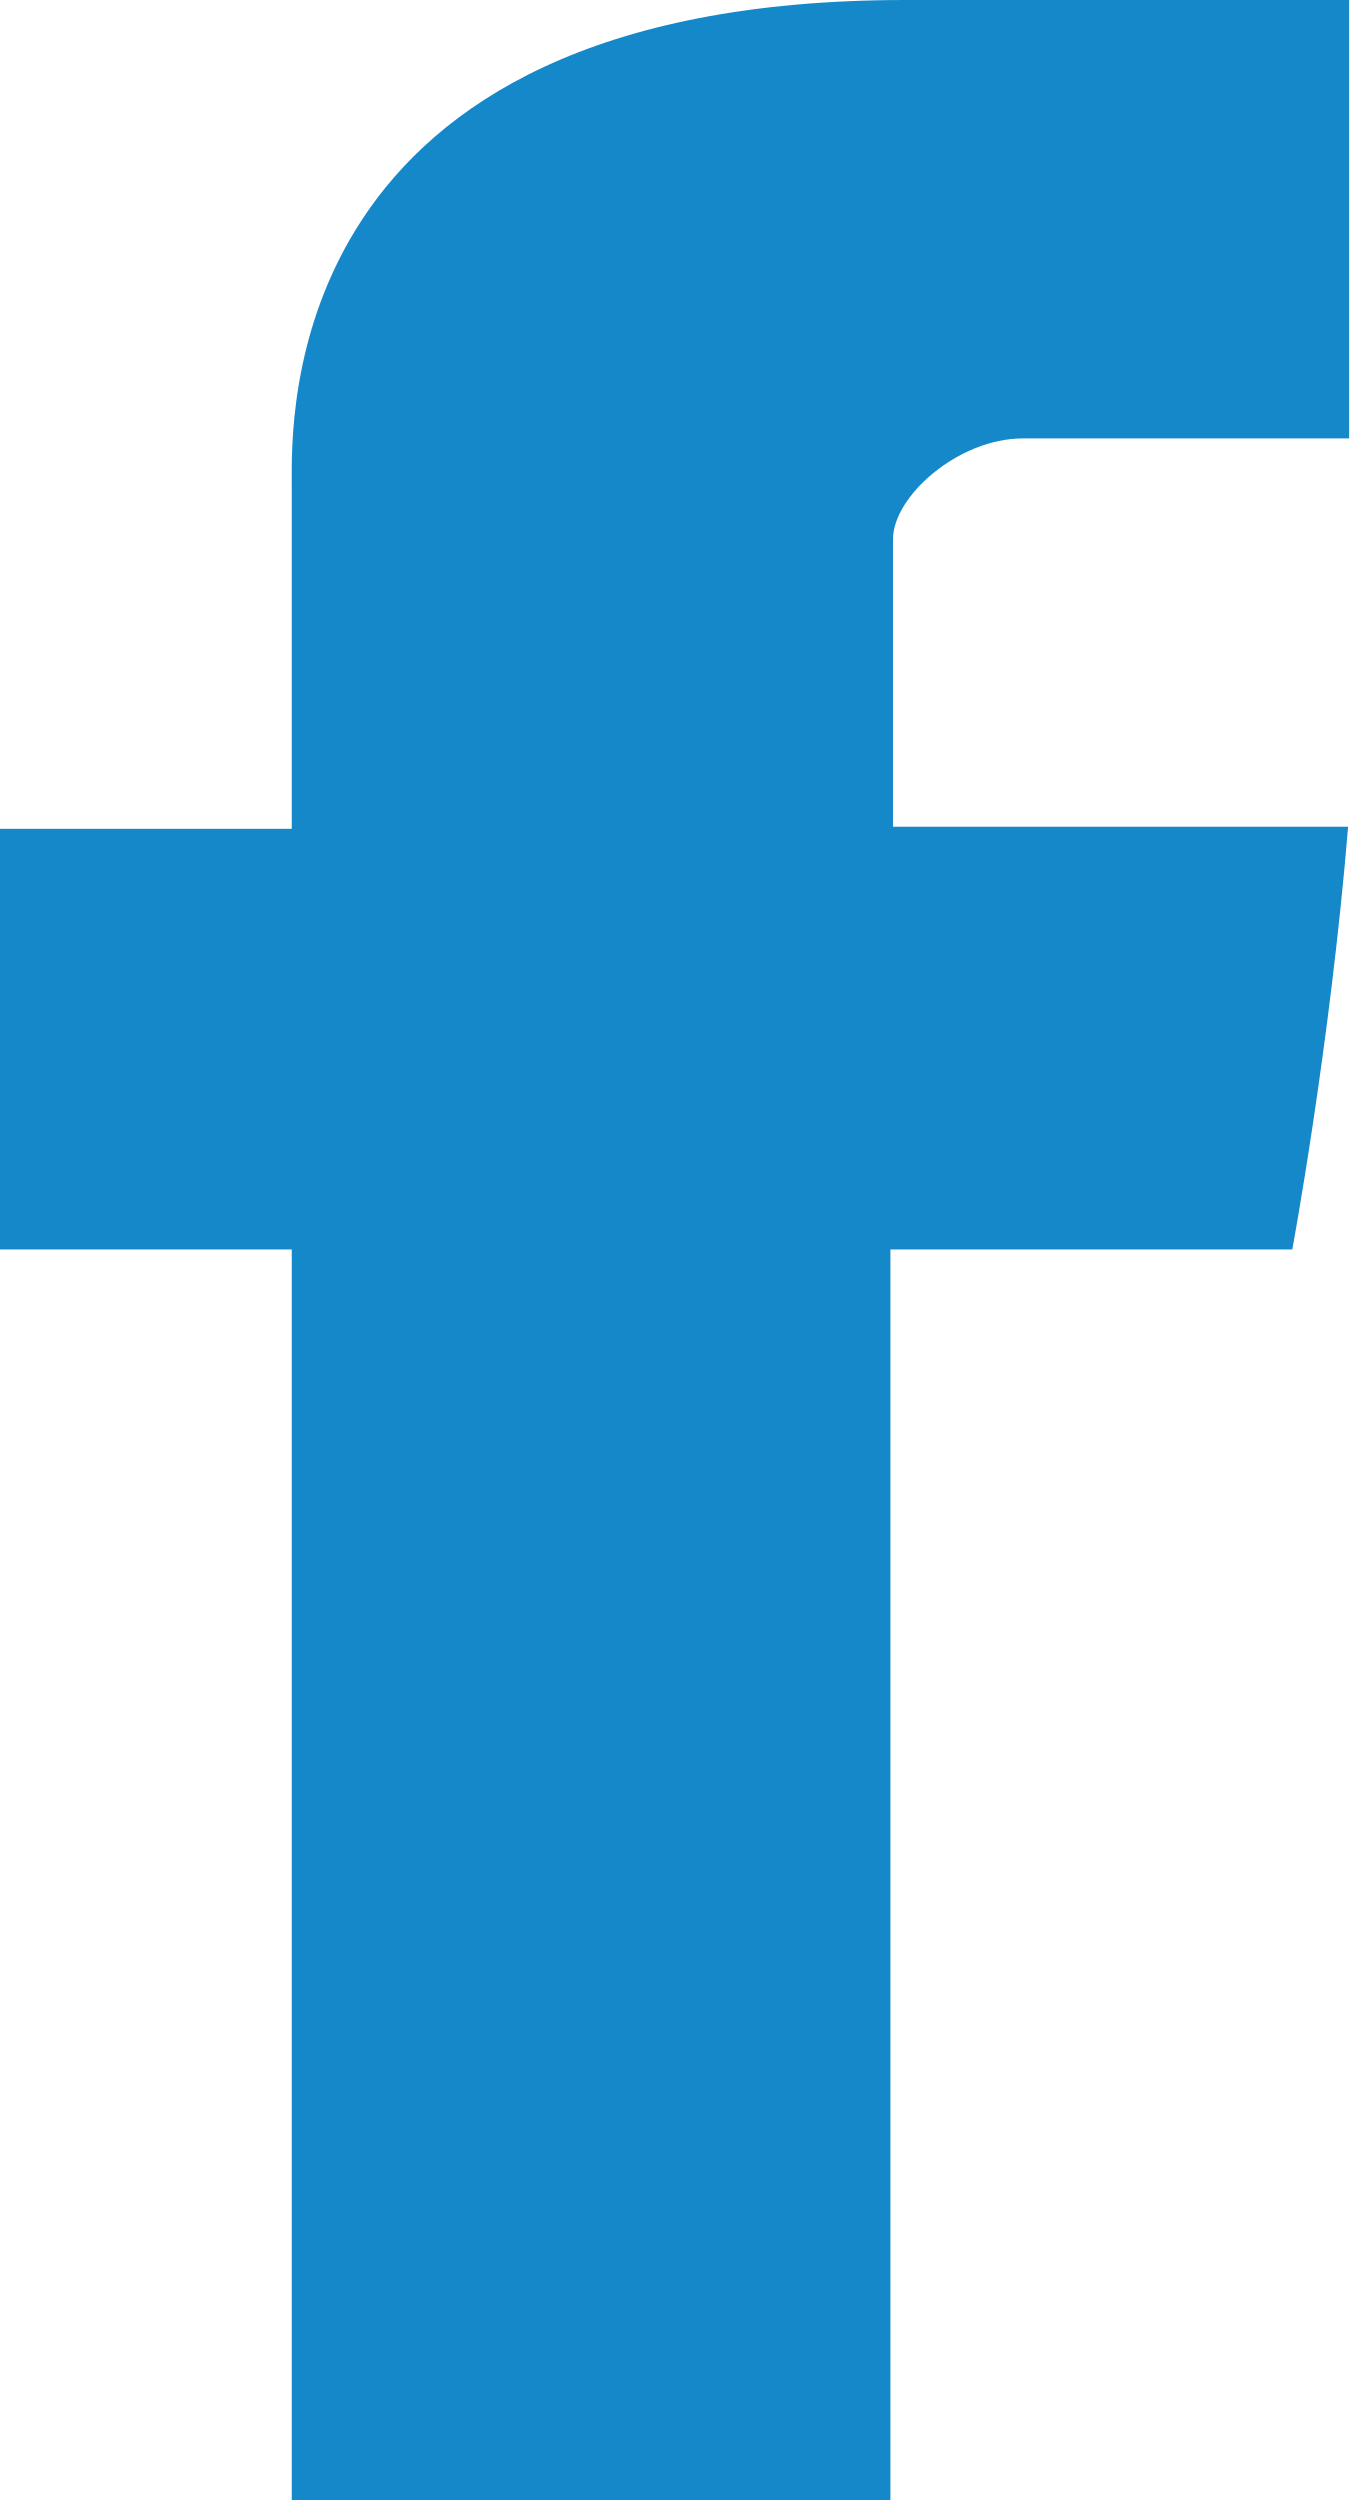
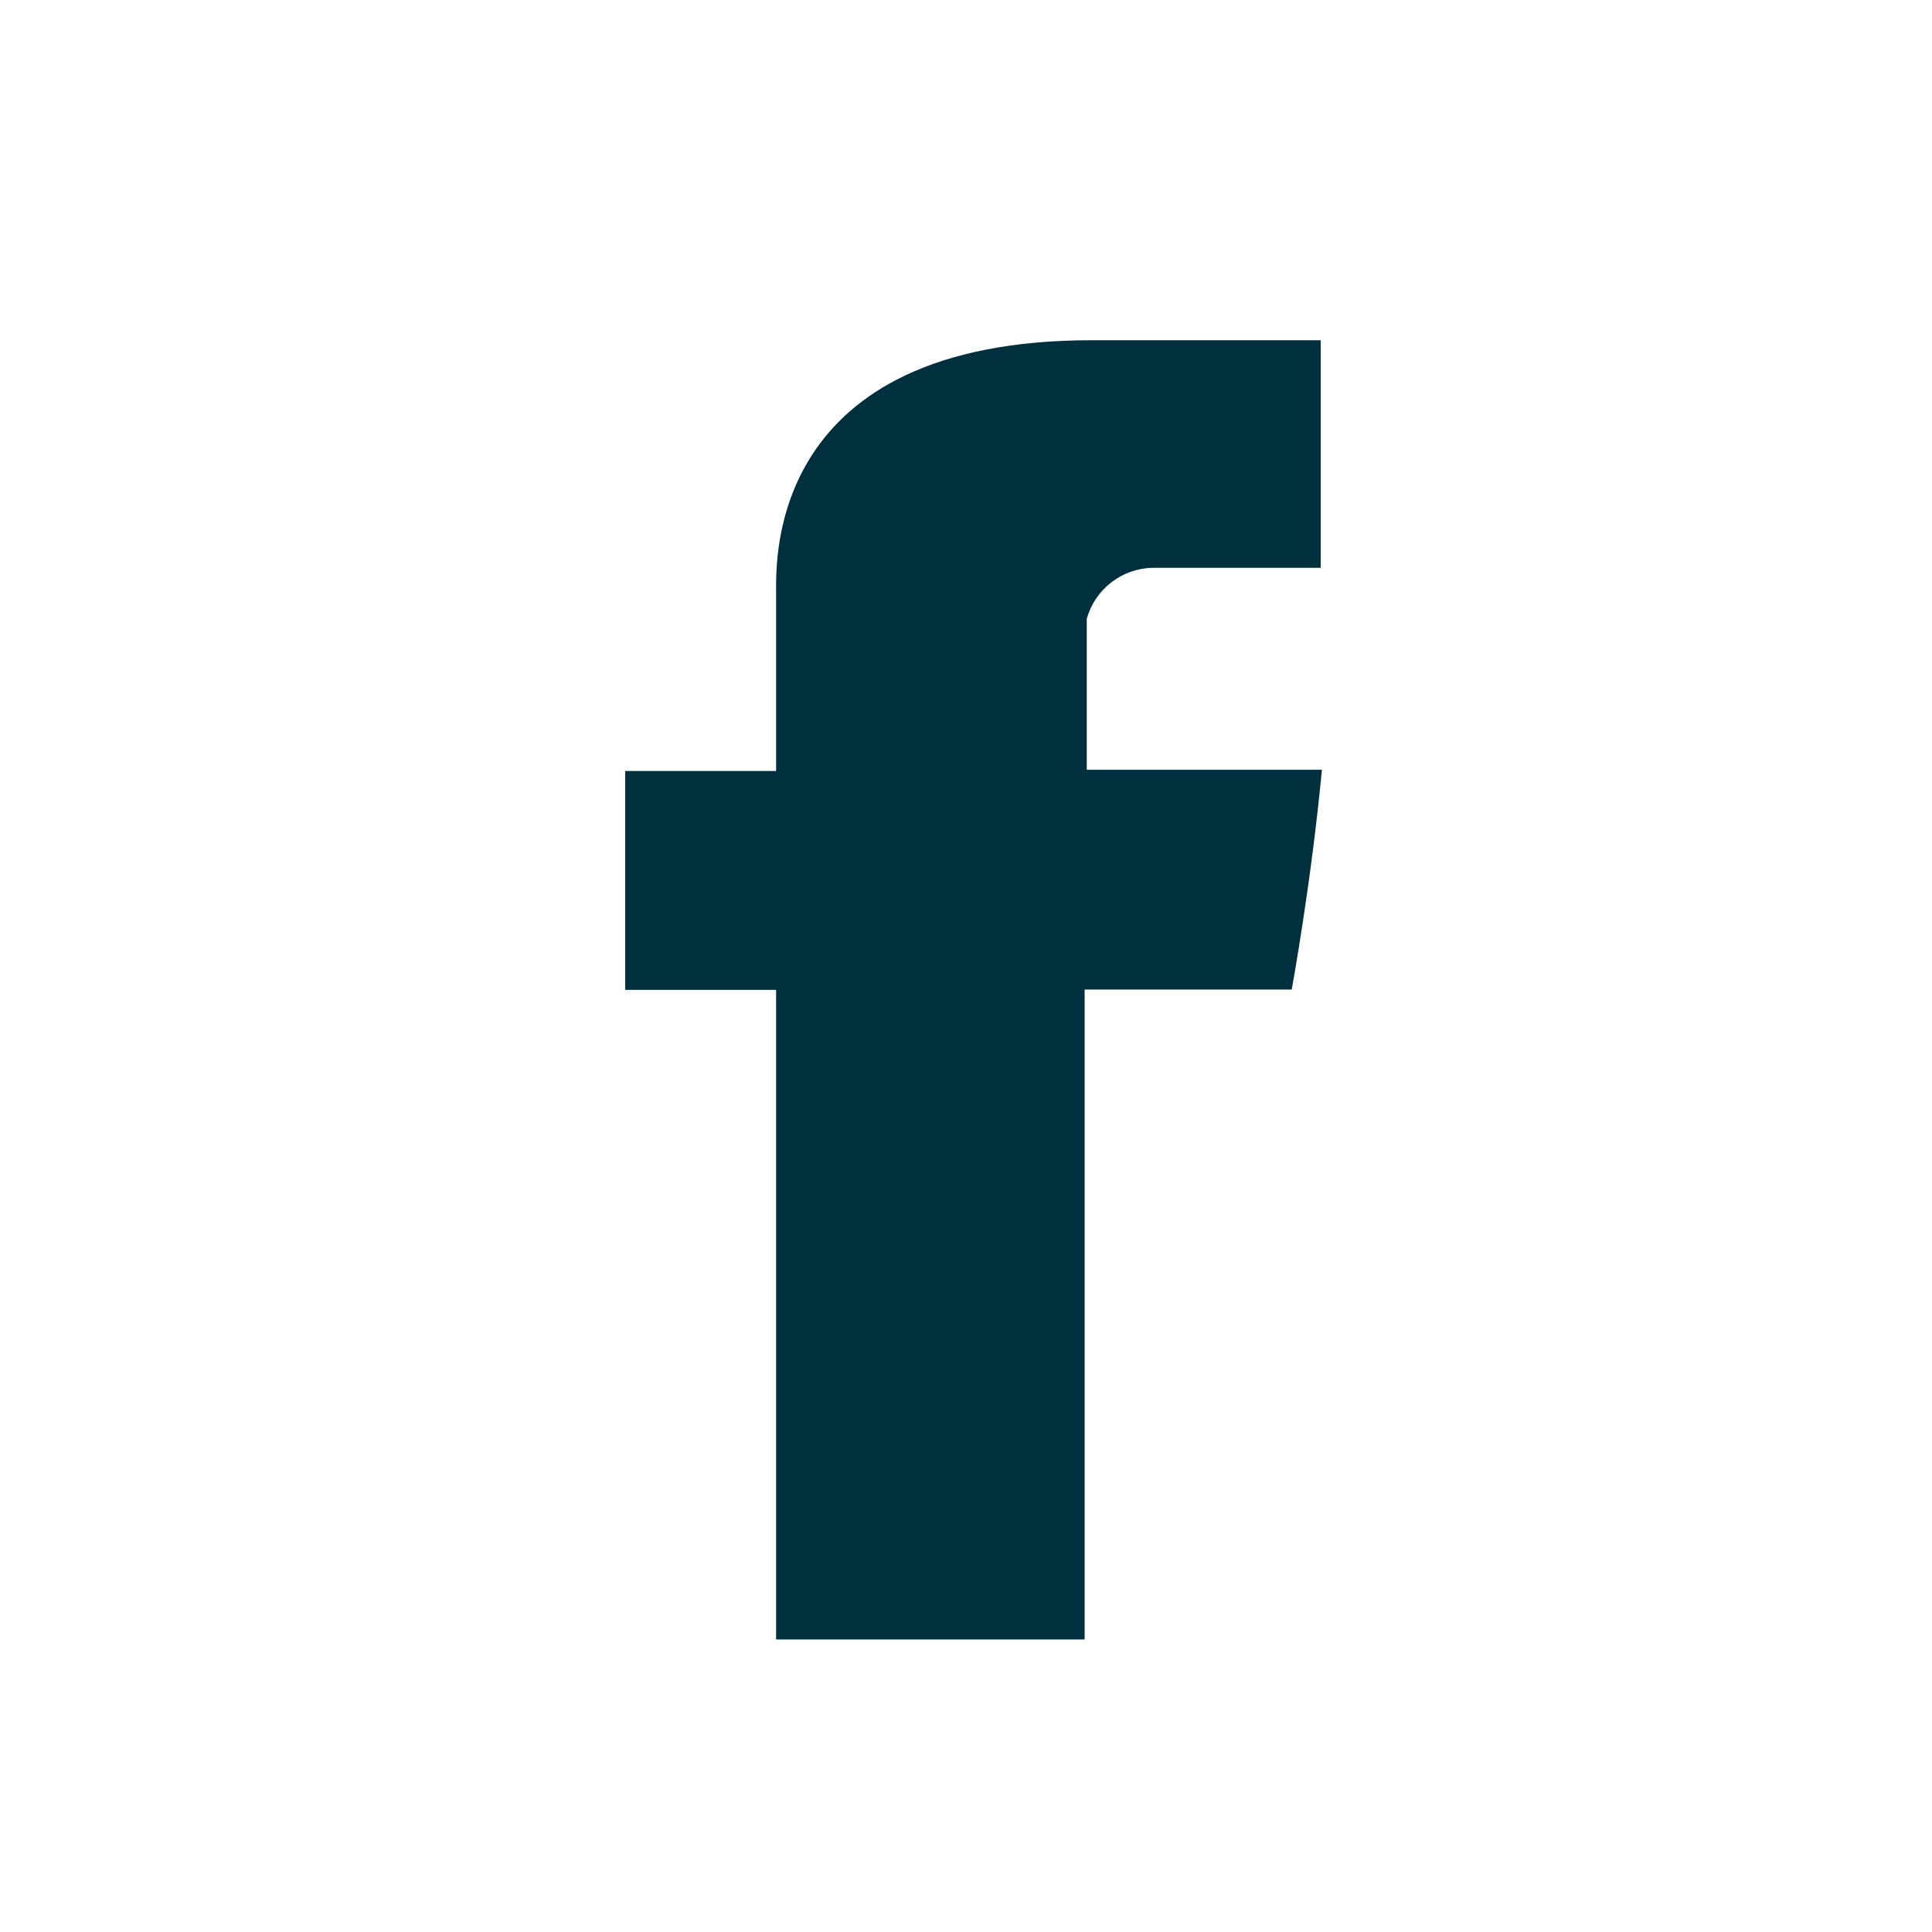
- <svg xmlns="http://www.w3.org/2000/svg" viewBox="0 0 25.85 47.9">
-   <defs>
-     <style>.a{fill:#1488c9;}</style>
-   </defs>
-   <path class="a" d="M5.59,9.28v6.6H0v8.06H5.59v24H17.06v-24h7.7s.72-3.87,1.07-8.1H17.11V10.33c0-.82,1.25-1.93,2.49-1.93h6.25V0h-8.5C5.3,0,5.59,8.07,5.59,9.28Z" />
+ <svg xmlns="http://www.w3.org/2000/svg" viewBox="0 0 64 64">
+   <path d="m38.18 18.81h5.57v-7.54h-7.57c-10.72 0-10.47 7.25-10.47 8.34v5.93h-5v7.25h5v21.52h10.22v-21.53h6.86s.64-3.48 1-7.28h-7.79v-5a2.31 2.31 0 0 1 2.18-1.69z" fill="#002f3d" fill-rule="evenodd" />
</svg>
